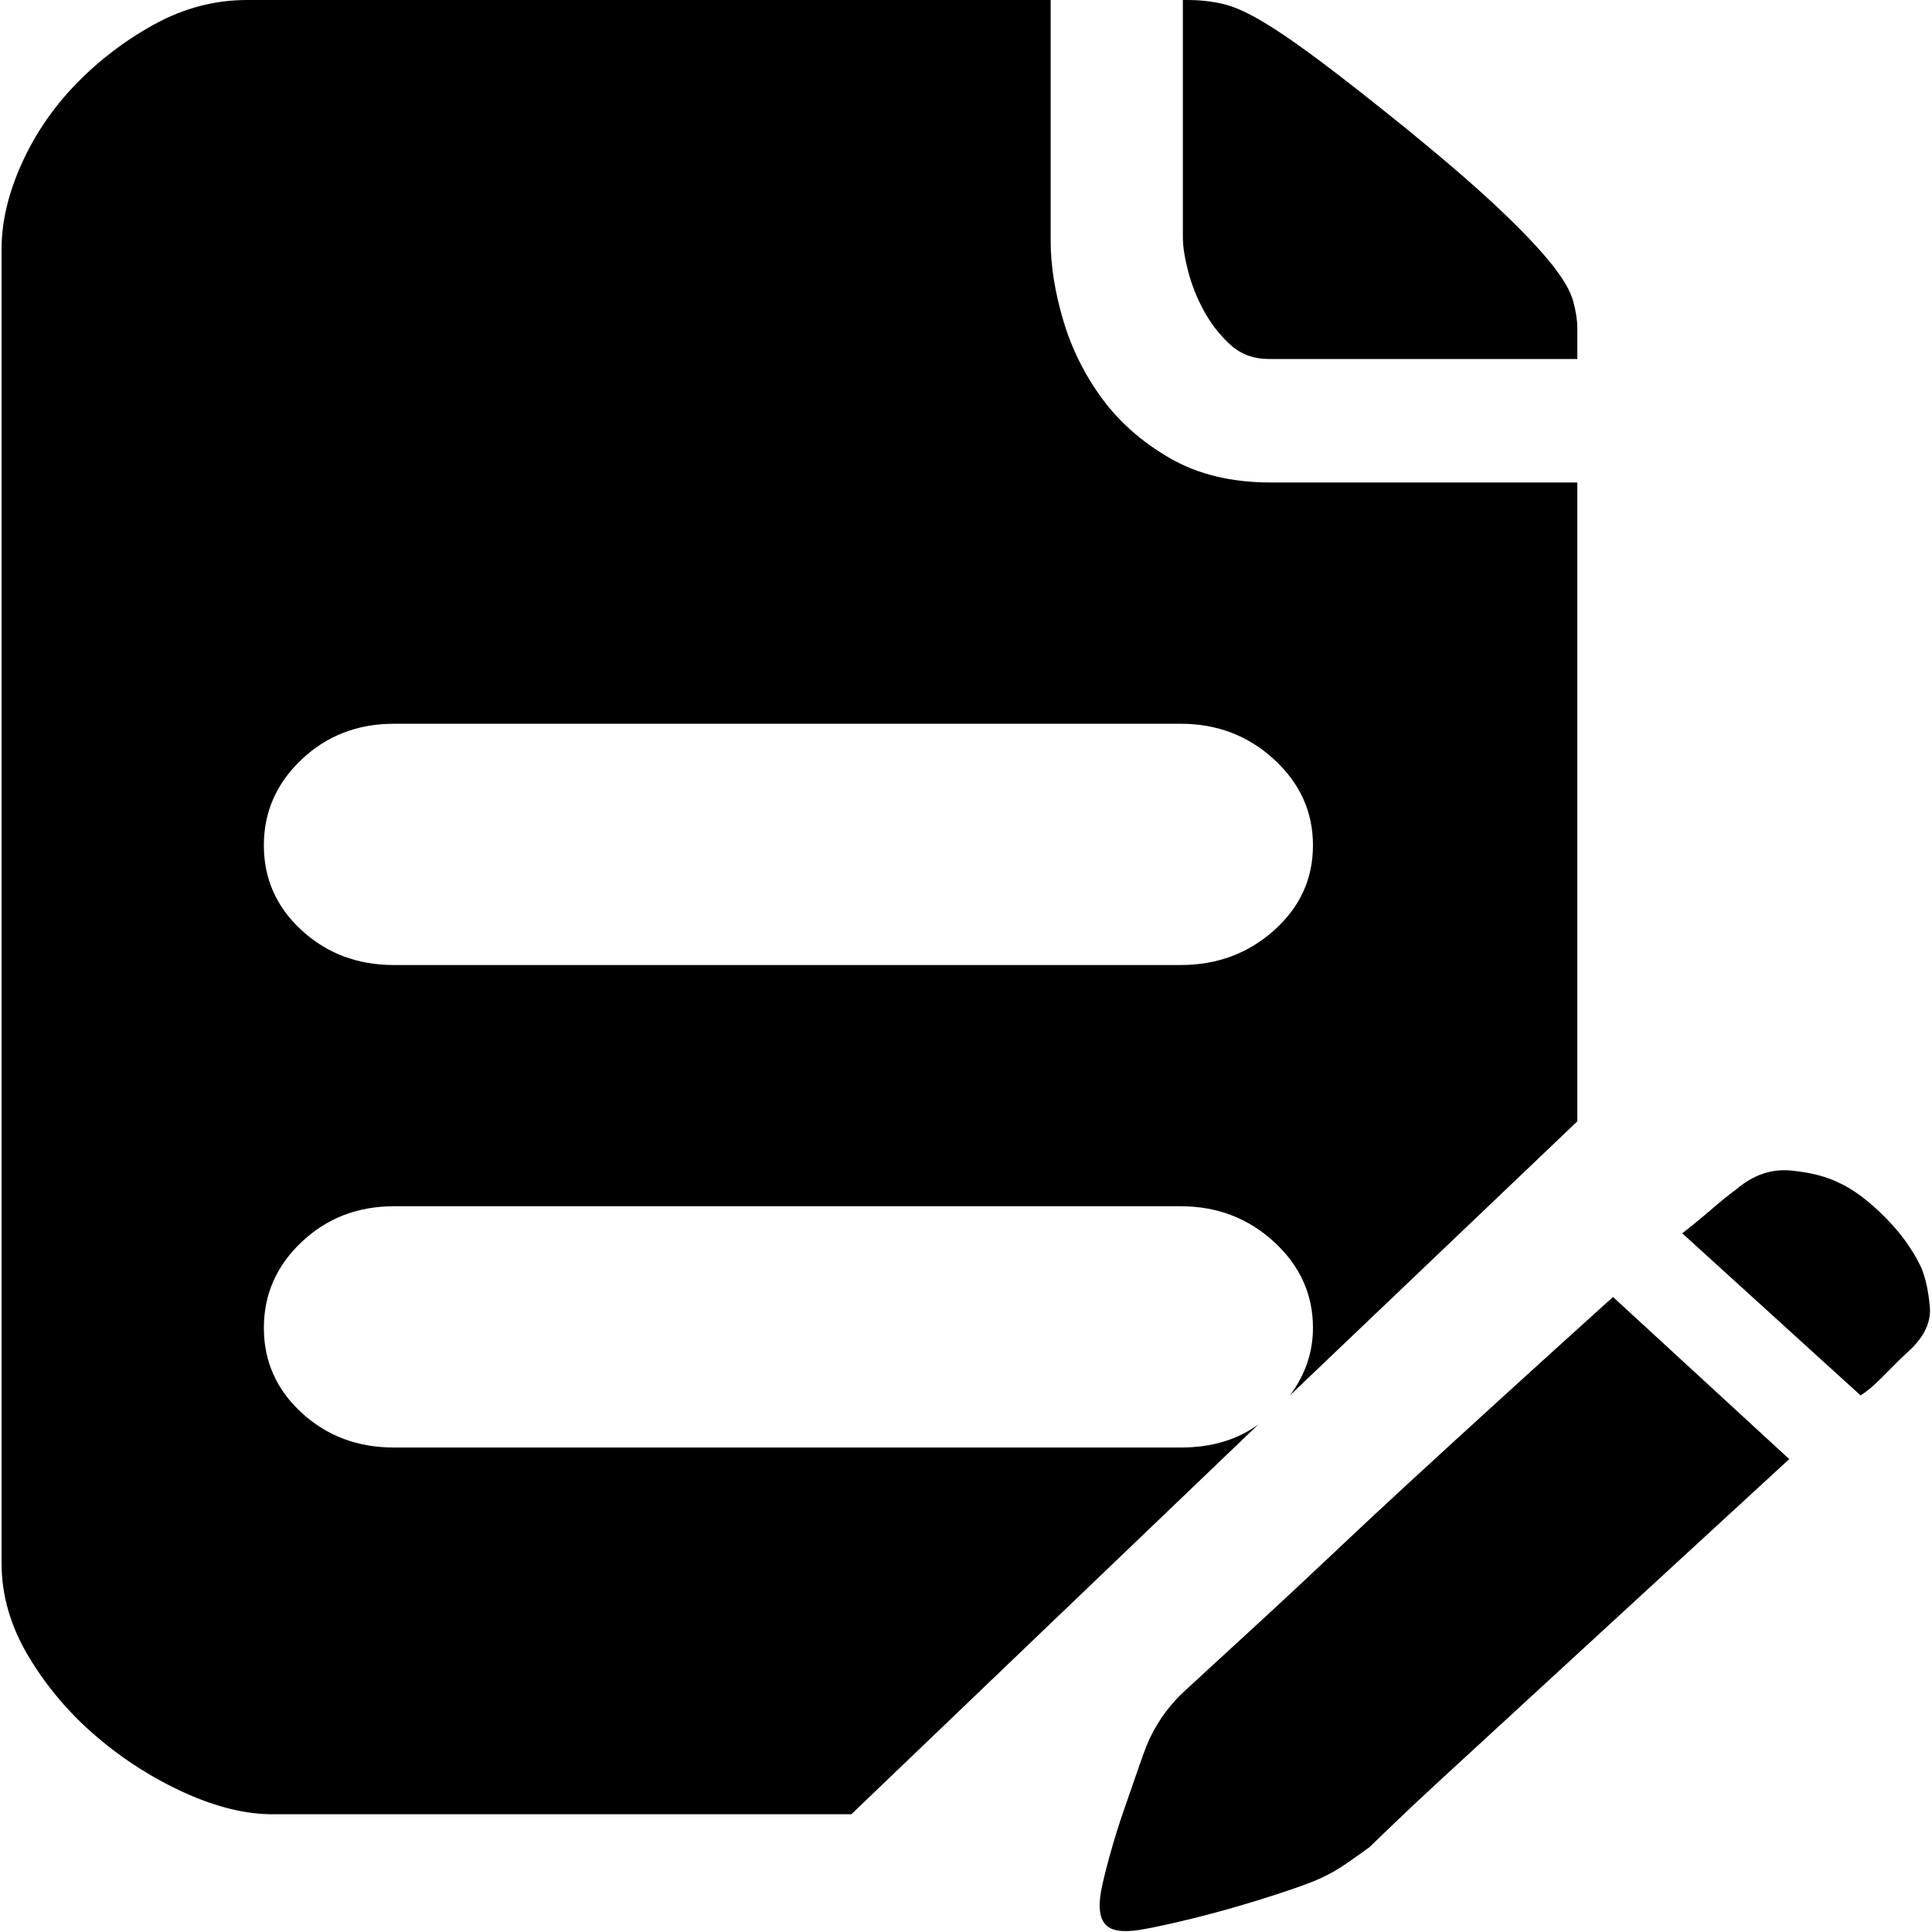
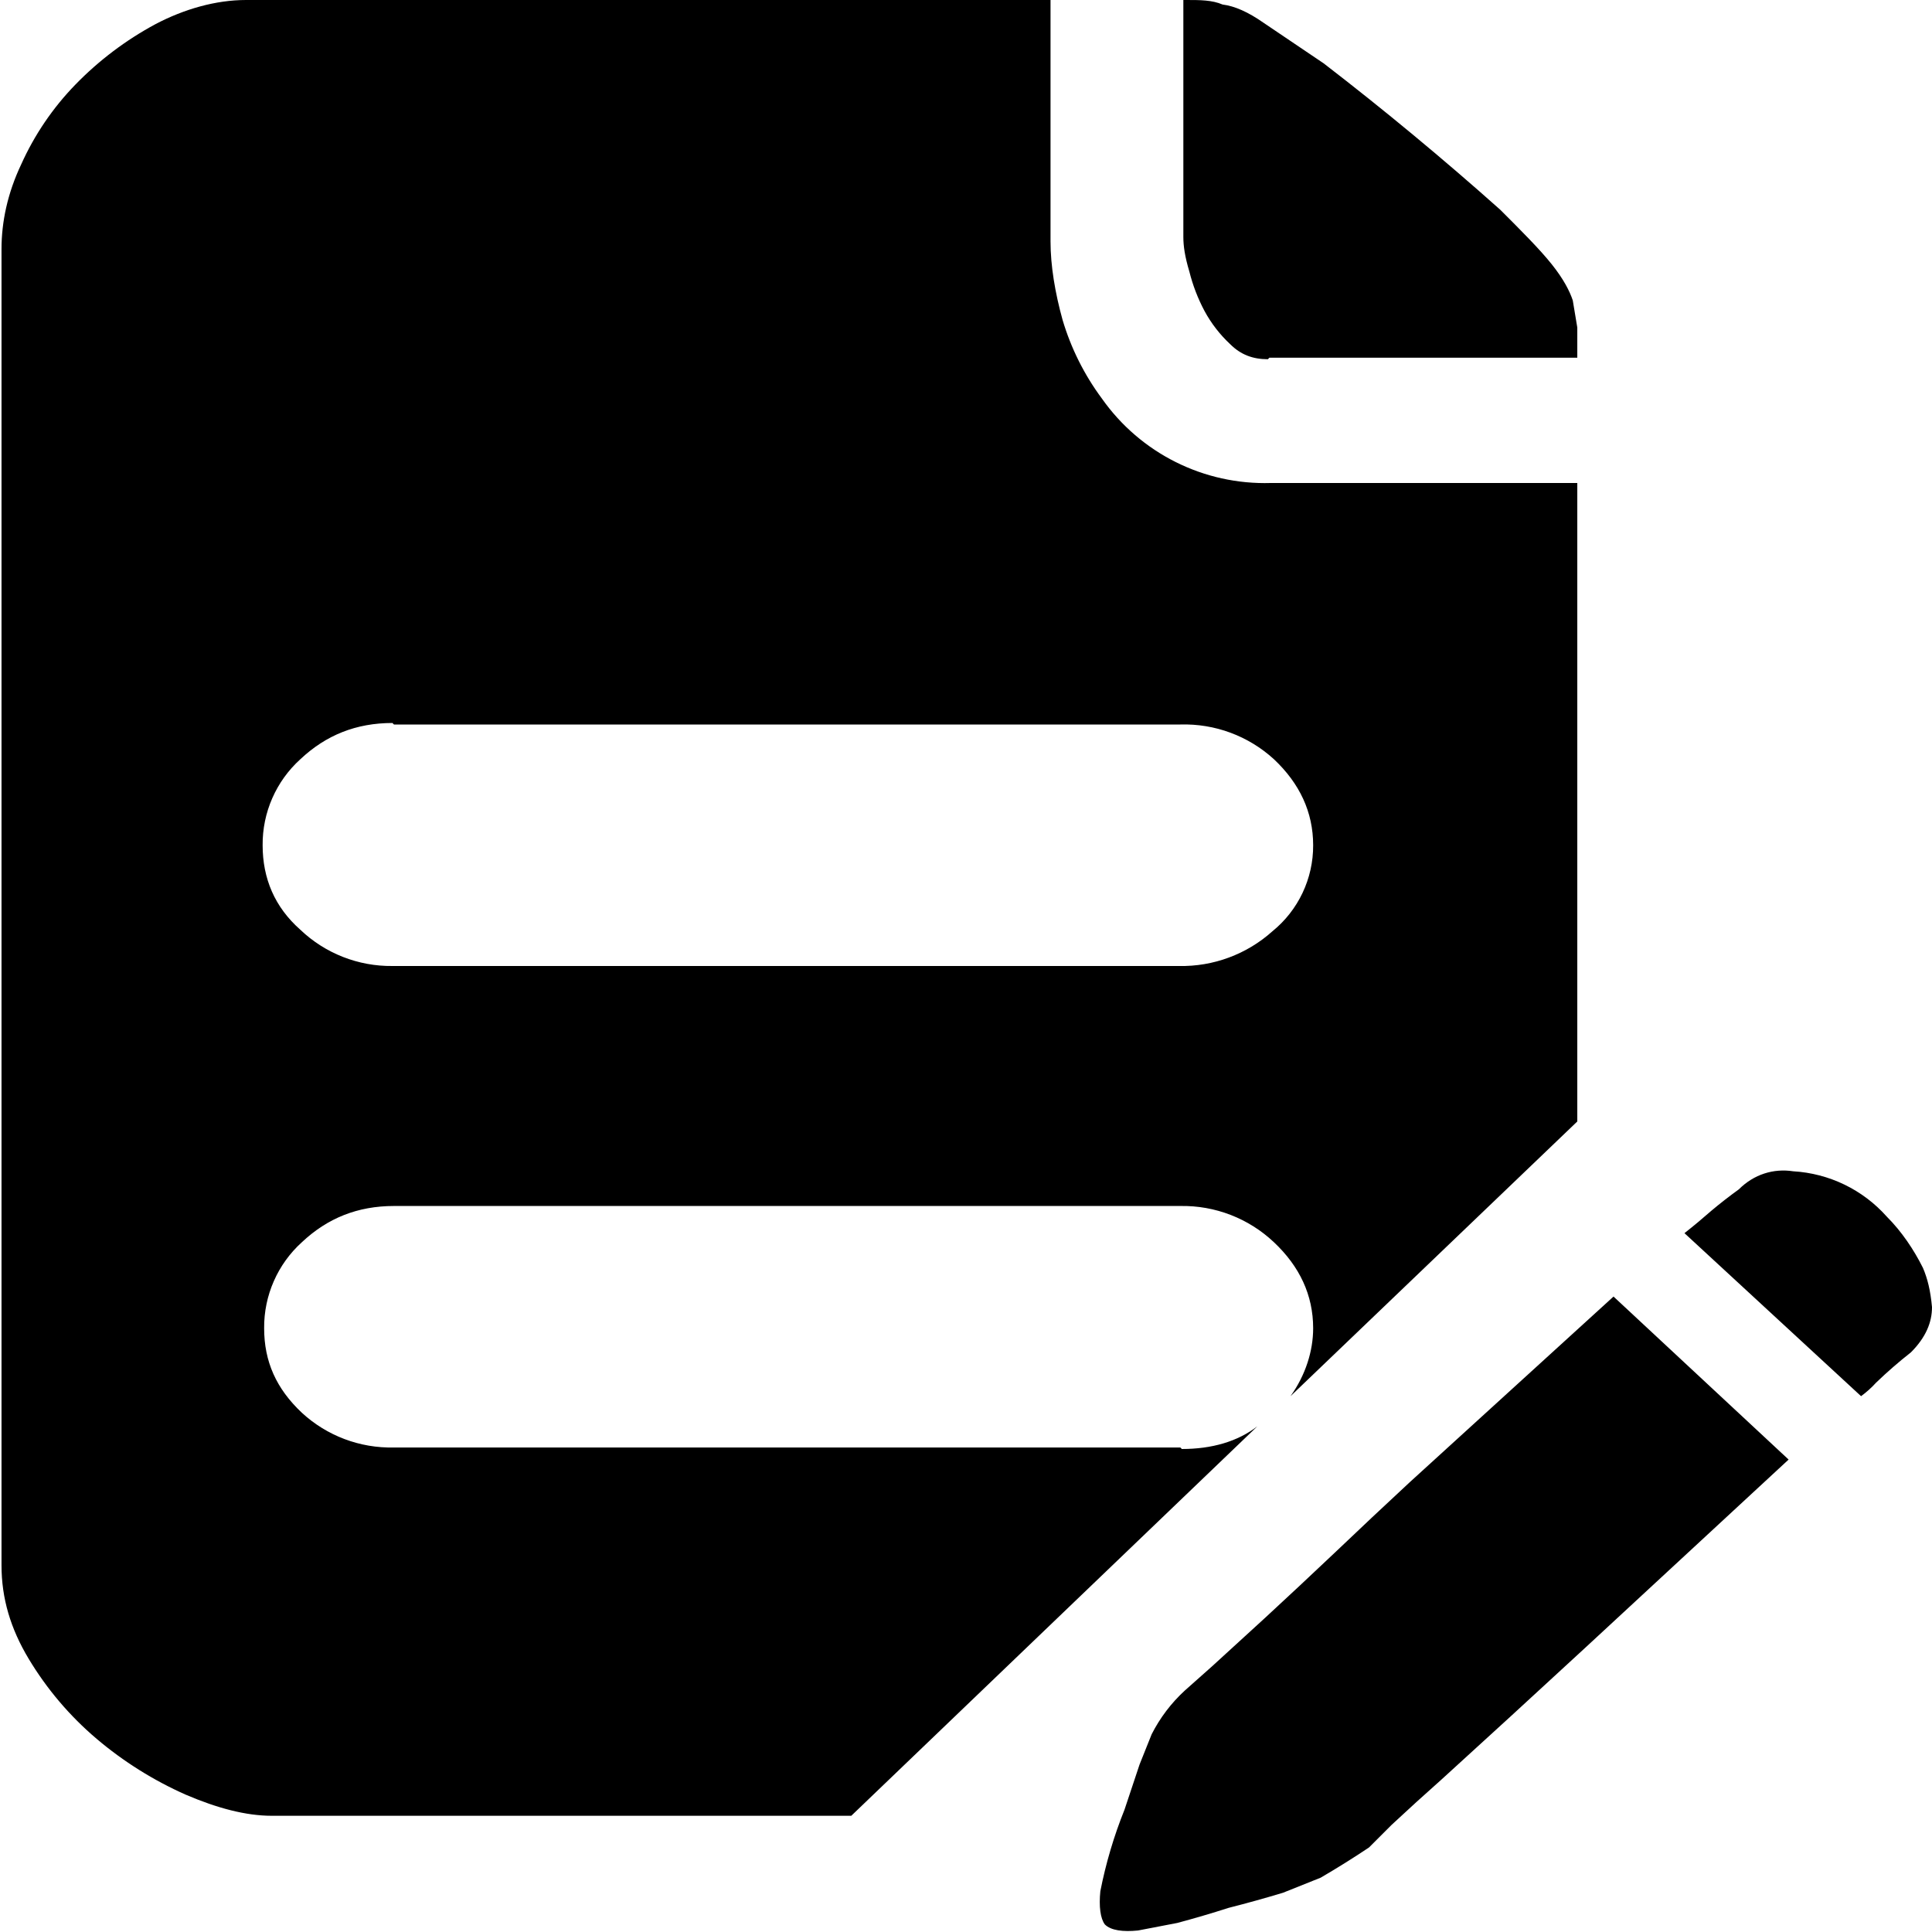
<svg xmlns="http://www.w3.org/2000/svg" width="128" height="128">
-   <path d="M84.068 23.784c-1.02 0-1.877-.32-2.572-.96a8.588 8.588 0 0 1-1.738-2.237 11.524 11.524 0 0 1-1.042-2.621c-.232-.895-.348-1.641-.348-2.238V0h.278c.834 0 1.622.085 2.363.256.742.17 1.645.575 2.711 1.214 1.066.64 2.363 1.535 3.892 2.686 1.53 1.15 3.453 2.664 5.77 4.54 2.502 2.045 4.494 3.771 5.977 5.178 1.483 1.406 2.618 2.6 3.406 3.58.787.98 1.274 1.812 1.46 2.494.185.682.277 1.278.277 1.79v2.046H84.068zM127.3 84.01c.278.682.464 1.535.556 2.558.093 1.023-.37 2.003-1.39 2.94-.463.427-.88.832-1.25 1.215-.372.384-.696.704-.974.96a6.69 6.69 0 0 1-.973.767l-11.816-10.741a44.331 44.331 0 0 0 1.877-1.535 31.028 31.028 0 0 1 1.737-1.406c1.112-.938 2.317-1.343 3.615-1.215 1.297.128 2.363.405 3.197.83.927.427 1.923 1.173 2.989 2.239 1.065 1.065 1.876 2.195 2.432 3.388zM78.23 95.902c2.038 0 3.752-.511 5.143-1.534l-26.969 25.83H18.037c-1.761 0-3.684-.47-5.77-1.407a24.549 24.549 0 0 1-5.838-3.709 21.373 21.373 0 0 1-4.518-5.306c-1.204-2.003-1.807-4.07-1.807-6.202V16.495c0-1.79.44-3.665 1.32-5.626A18.41 18.41 0 0 1 5.04 5.562a21.798 21.798 0 0 1 5.213-3.964C12.198.533 14.237 0 16.37 0h53.24v15.984c0 1.62.278 3.367.834 5.242a16.704 16.704 0 0 0 2.572 5.179c1.159 1.577 2.665 2.898 4.518 3.964 1.853 1.066 4.078 1.598 6.673 1.598h20.295v42.325L85.458 92.45c1.02-1.364 1.529-2.856 1.529-4.476 0-2.216-.857-4.113-2.572-5.69-1.714-1.577-3.776-2.366-6.186-2.366H26.1c-2.409 0-4.448.789-6.116 2.366-1.668 1.577-2.502 3.474-2.502 5.69 0 2.217.834 4.092 2.502 5.626 1.668 1.535 3.707 2.302 6.117 2.302h52.13zM26.1 47.951c-2.41 0-4.449.789-6.117 2.366-1.668 1.577-2.502 3.473-2.502 5.69 0 2.216.834 4.092 2.502 5.626 1.668 1.534 3.707 2.302 6.117 2.302h52.13c2.409 0 4.47-.768 6.185-2.302 1.715-1.534 2.572-3.41 2.572-5.626 0-2.217-.857-4.113-2.572-5.69-1.714-1.577-3.776-2.366-6.186-2.366H26.1zm52.407 64.063l1.807-1.663 3.476-3.196a479.75 479.75 0 0 0 4.587-4.284 500.757 500.757 0 0 1 5.004-4.667c3.985-3.666 8.48-7.758 13.485-12.276l11.677 10.741-13.485 12.404-5.004 4.603-4.587 4.22a179.46 179.46 0 0 0-3.267 3.068c-.88.853-1.367 1.322-1.46 1.407-.463.341-.973.703-1.529 1.087-.556.383-1.112.703-1.668.959-.556.256-1.413.575-2.572.959a83.5 83.5 0 0 1-3.545 1.087 72.2 72.2 0 0 1-3.475.895c-1.112.256-1.946.426-2.502.511-1.112.17-1.854.043-2.224-.383-.371-.426-.464-1.151-.278-2.174.092-.511.278-1.279.556-2.302.278-1.023.602-2.067.973-3.132l1.042-3.005c.325-.938.58-1.577.765-1.918a10.157 10.157 0 0 1 2.224-2.941z" />
+   <path d="M84 23.8c-1 0-1.8-.3-2.5-1a8.6 8.6 0 0 1-1.7-2.2 11.5 11.5 0 0 1-1-2.6c-.3-1-.4-1.7-.4-2.3V0h.2c.9 0 1.7 0 2.4.3.8.1 1.7.5 2.7 1.2l4 2.7a211.6 211.6 0 0 1 11.7 9.7c1.4 1.4 2.6 2.6 3.4 3.6.8 1 1.2 1.8 1.4 2.4l.3 1.8v2H84.1zM127.4 84c.3.7.5 1.5.6 2.6 0 1-.4 2-1.4 3a30.4 30.4 0 0 0-2.3 2 6.7 6.7 0 0 1-1 .9l-11.7-10.8a44.3 44.3 0 0 0 1.8-1.5 31 31 0 0 1 1.8-1.4c1-1 2.3-1.4 3.6-1.2a9 9 0 0 1 6.2 3c1 1 1.8 2.2 2.4 3.4zM78.3 96c2 0 3.7-.5 5-1.5l-26.9 25.8H18c-1.7 0-3.6-.5-5.7-1.4a24.5 24.5 0 0 1-5.9-3.7 21.4 21.4 0 0 1-4.5-5.3c-1.2-2-1.8-4-1.8-6.2V16.5c0-1.8.4-3.7 1.3-5.6A18.4 18.4 0 0 1 5 5.6a21.8 21.8 0 0 1 5.3-4c1.9-1 4-1.6 6-1.6h53.3v16c0 1.6.3 3.4.8 5.2a16.7 16.7 0 0 0 2.6 5.2A13.2 13.2 0 0 0 84.2 32h20.3v42.3l-19 18.2c1-1.4 1.5-3 1.5-4.5 0-2.2-.9-4.1-2.6-5.7a8.8 8.8 0 0 0-6.2-2.4H26.1c-2.4 0-4.4.8-6.1 2.4a7.6 7.6 0 0 0-2.5 5.7c0 2.2.8 4 2.5 5.6a8.7 8.7 0 0 0 6.1 2.3h52.1zM26 47.9c-2.4 0-4.4.8-6.1 2.4a7.6 7.6 0 0 0-2.5 5.7c0 2.2.8 4.1 2.5 5.6A8.7 8.7 0 0 0 26 64h52.1a9 9 0 0 0 6.2-2.3A7.3 7.3 0 0 0 87 56c0-2.2-.9-4.1-2.6-5.7a8.8 8.8 0 0 0-6.2-2.3H26.1zM78.5 112l1.8-1.6 3.5-3.2a479.8 479.8 0 0 0 4.6-4.3 500.8 500.8 0 0 1 5-4.7l13.5-12.3 11.6 10.8-13.4 12.4-5 4.6-4.6 4.2a179.5 179.5 0 0 0-3.3 3l-1.5 1.5a62.2 62.2 0 0 1-3.2 2l-2.5 1a83.5 83.5 0 0 1-3.6 1 72.2 72.2 0 0 1-3.4 1l-2.6.5c-1 .1-1.8 0-2.2-.4-.3-.4-.4-1.2-.3-2.2a30 30 0 0 1 1.6-5.4l1-3 .8-2a10.2 10.2 0 0 1 2.2-2.9z" />
</svg>
